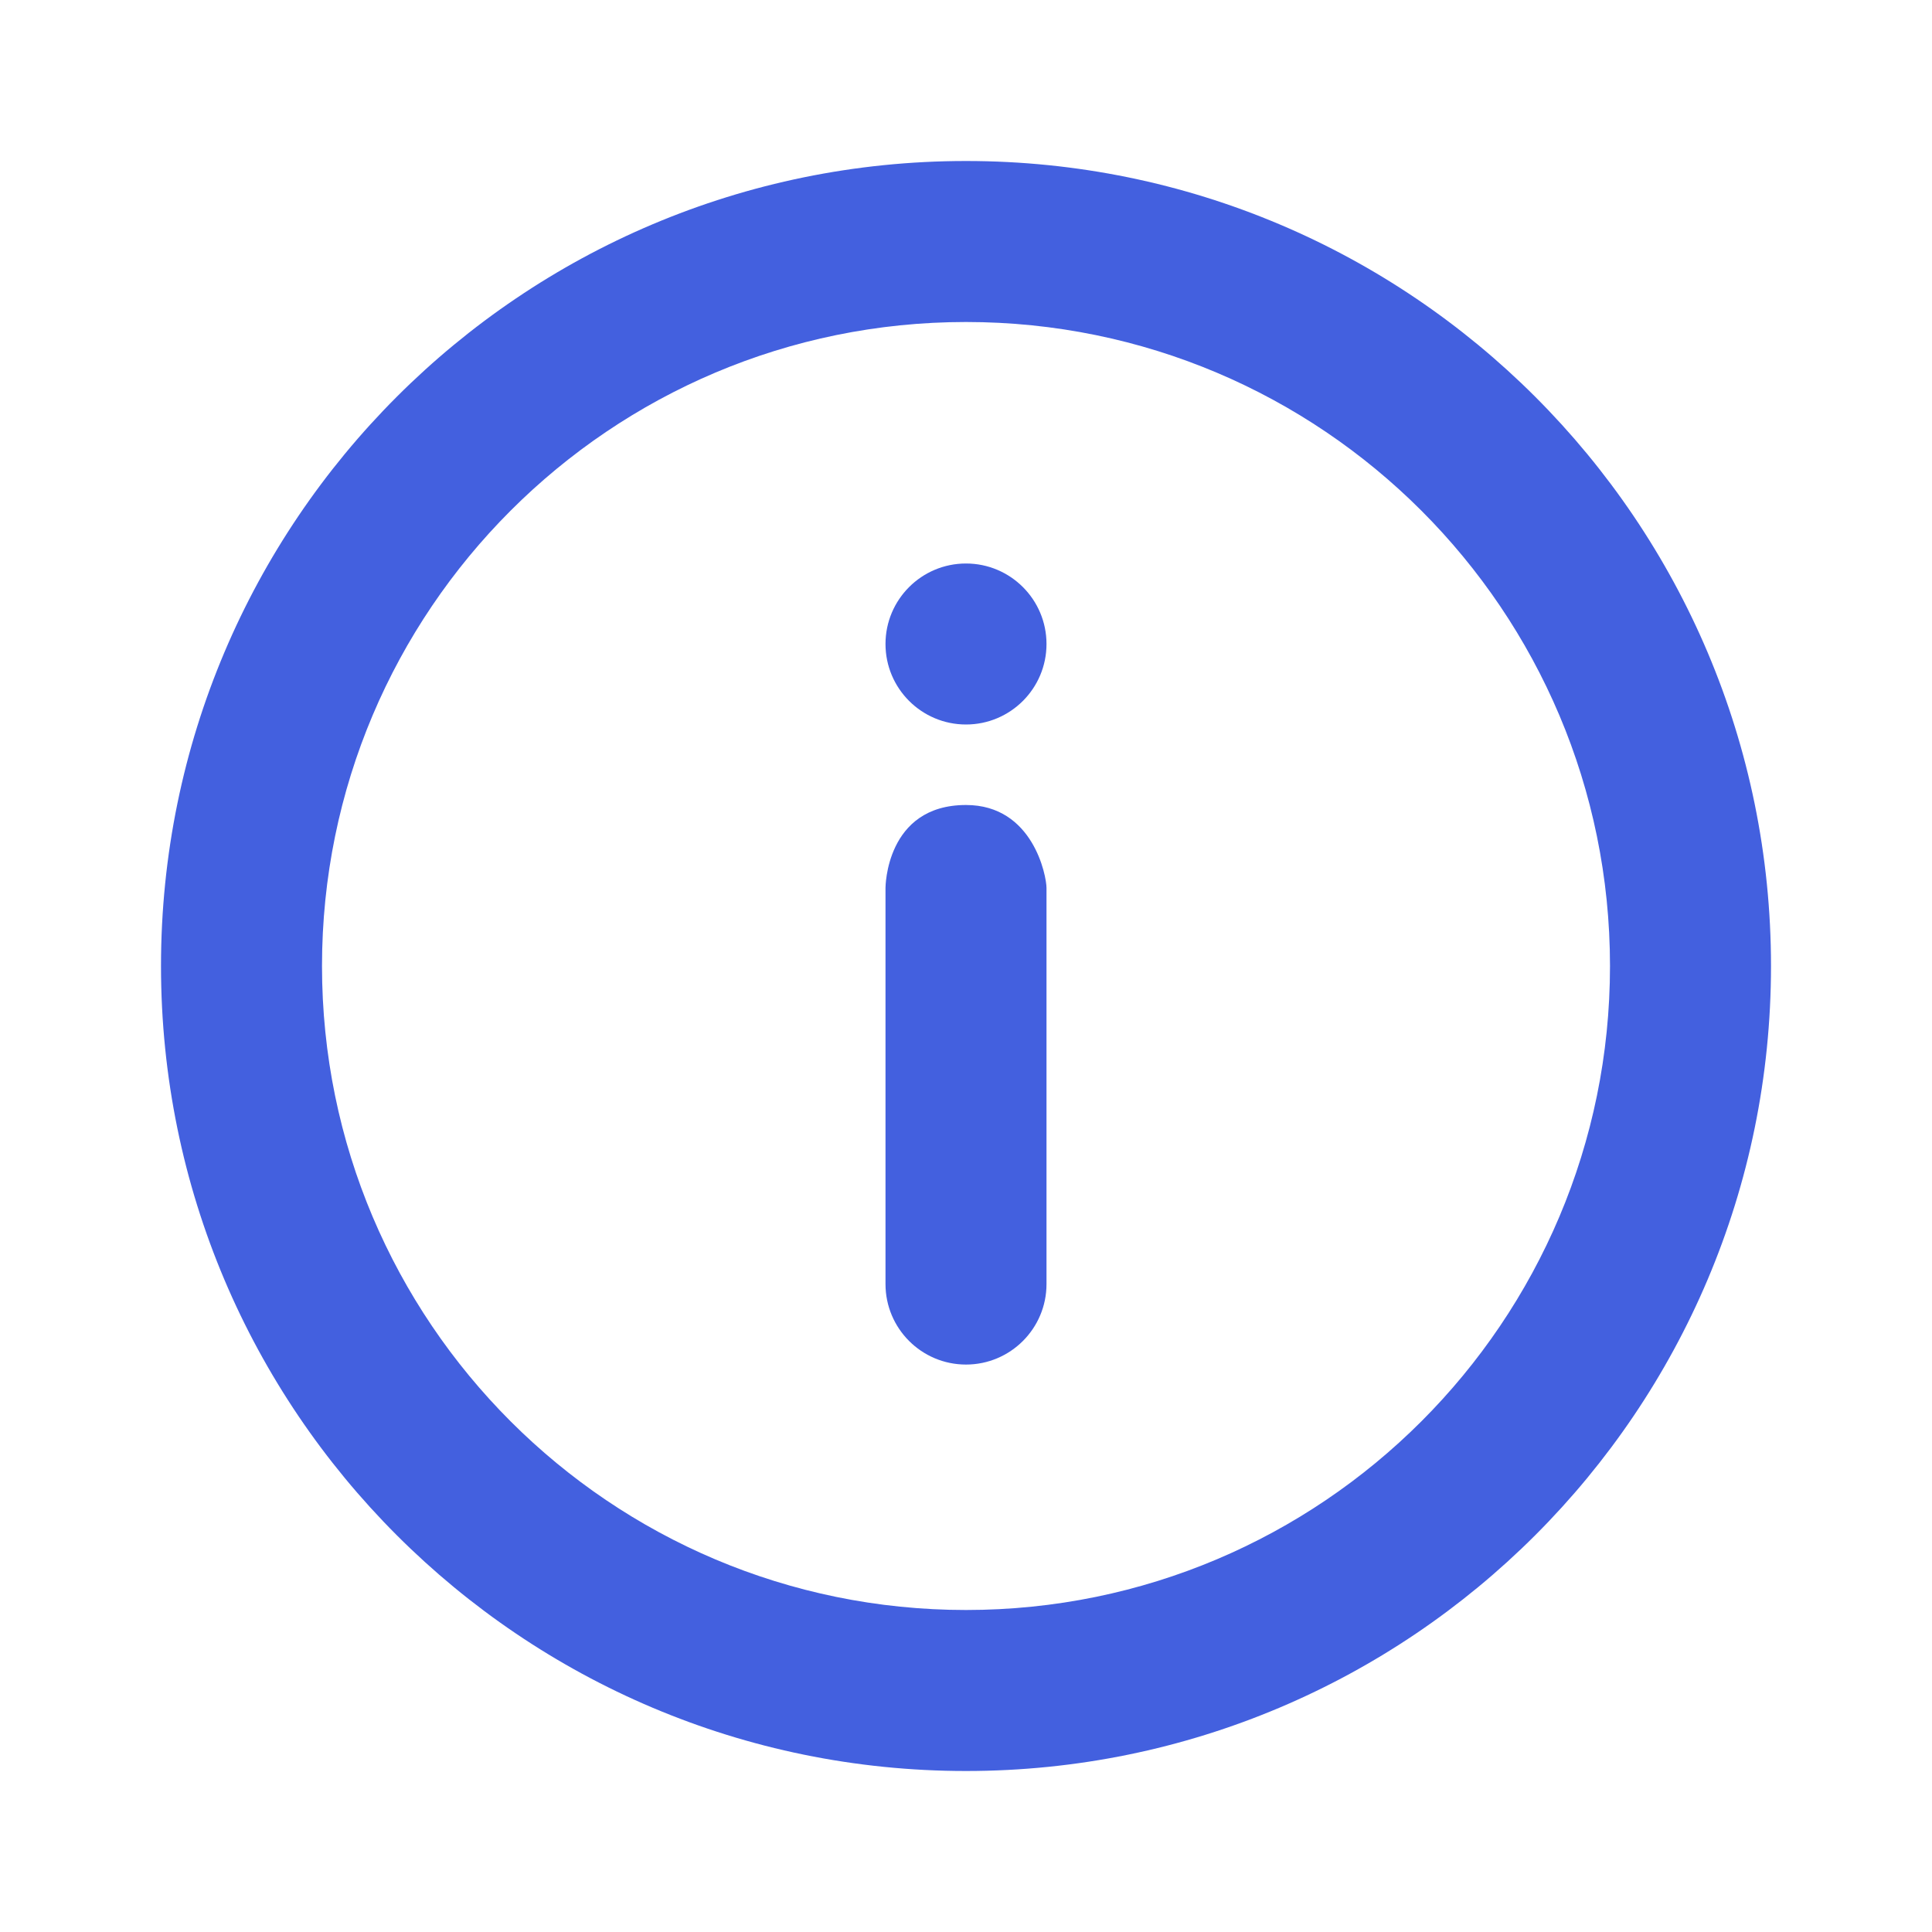
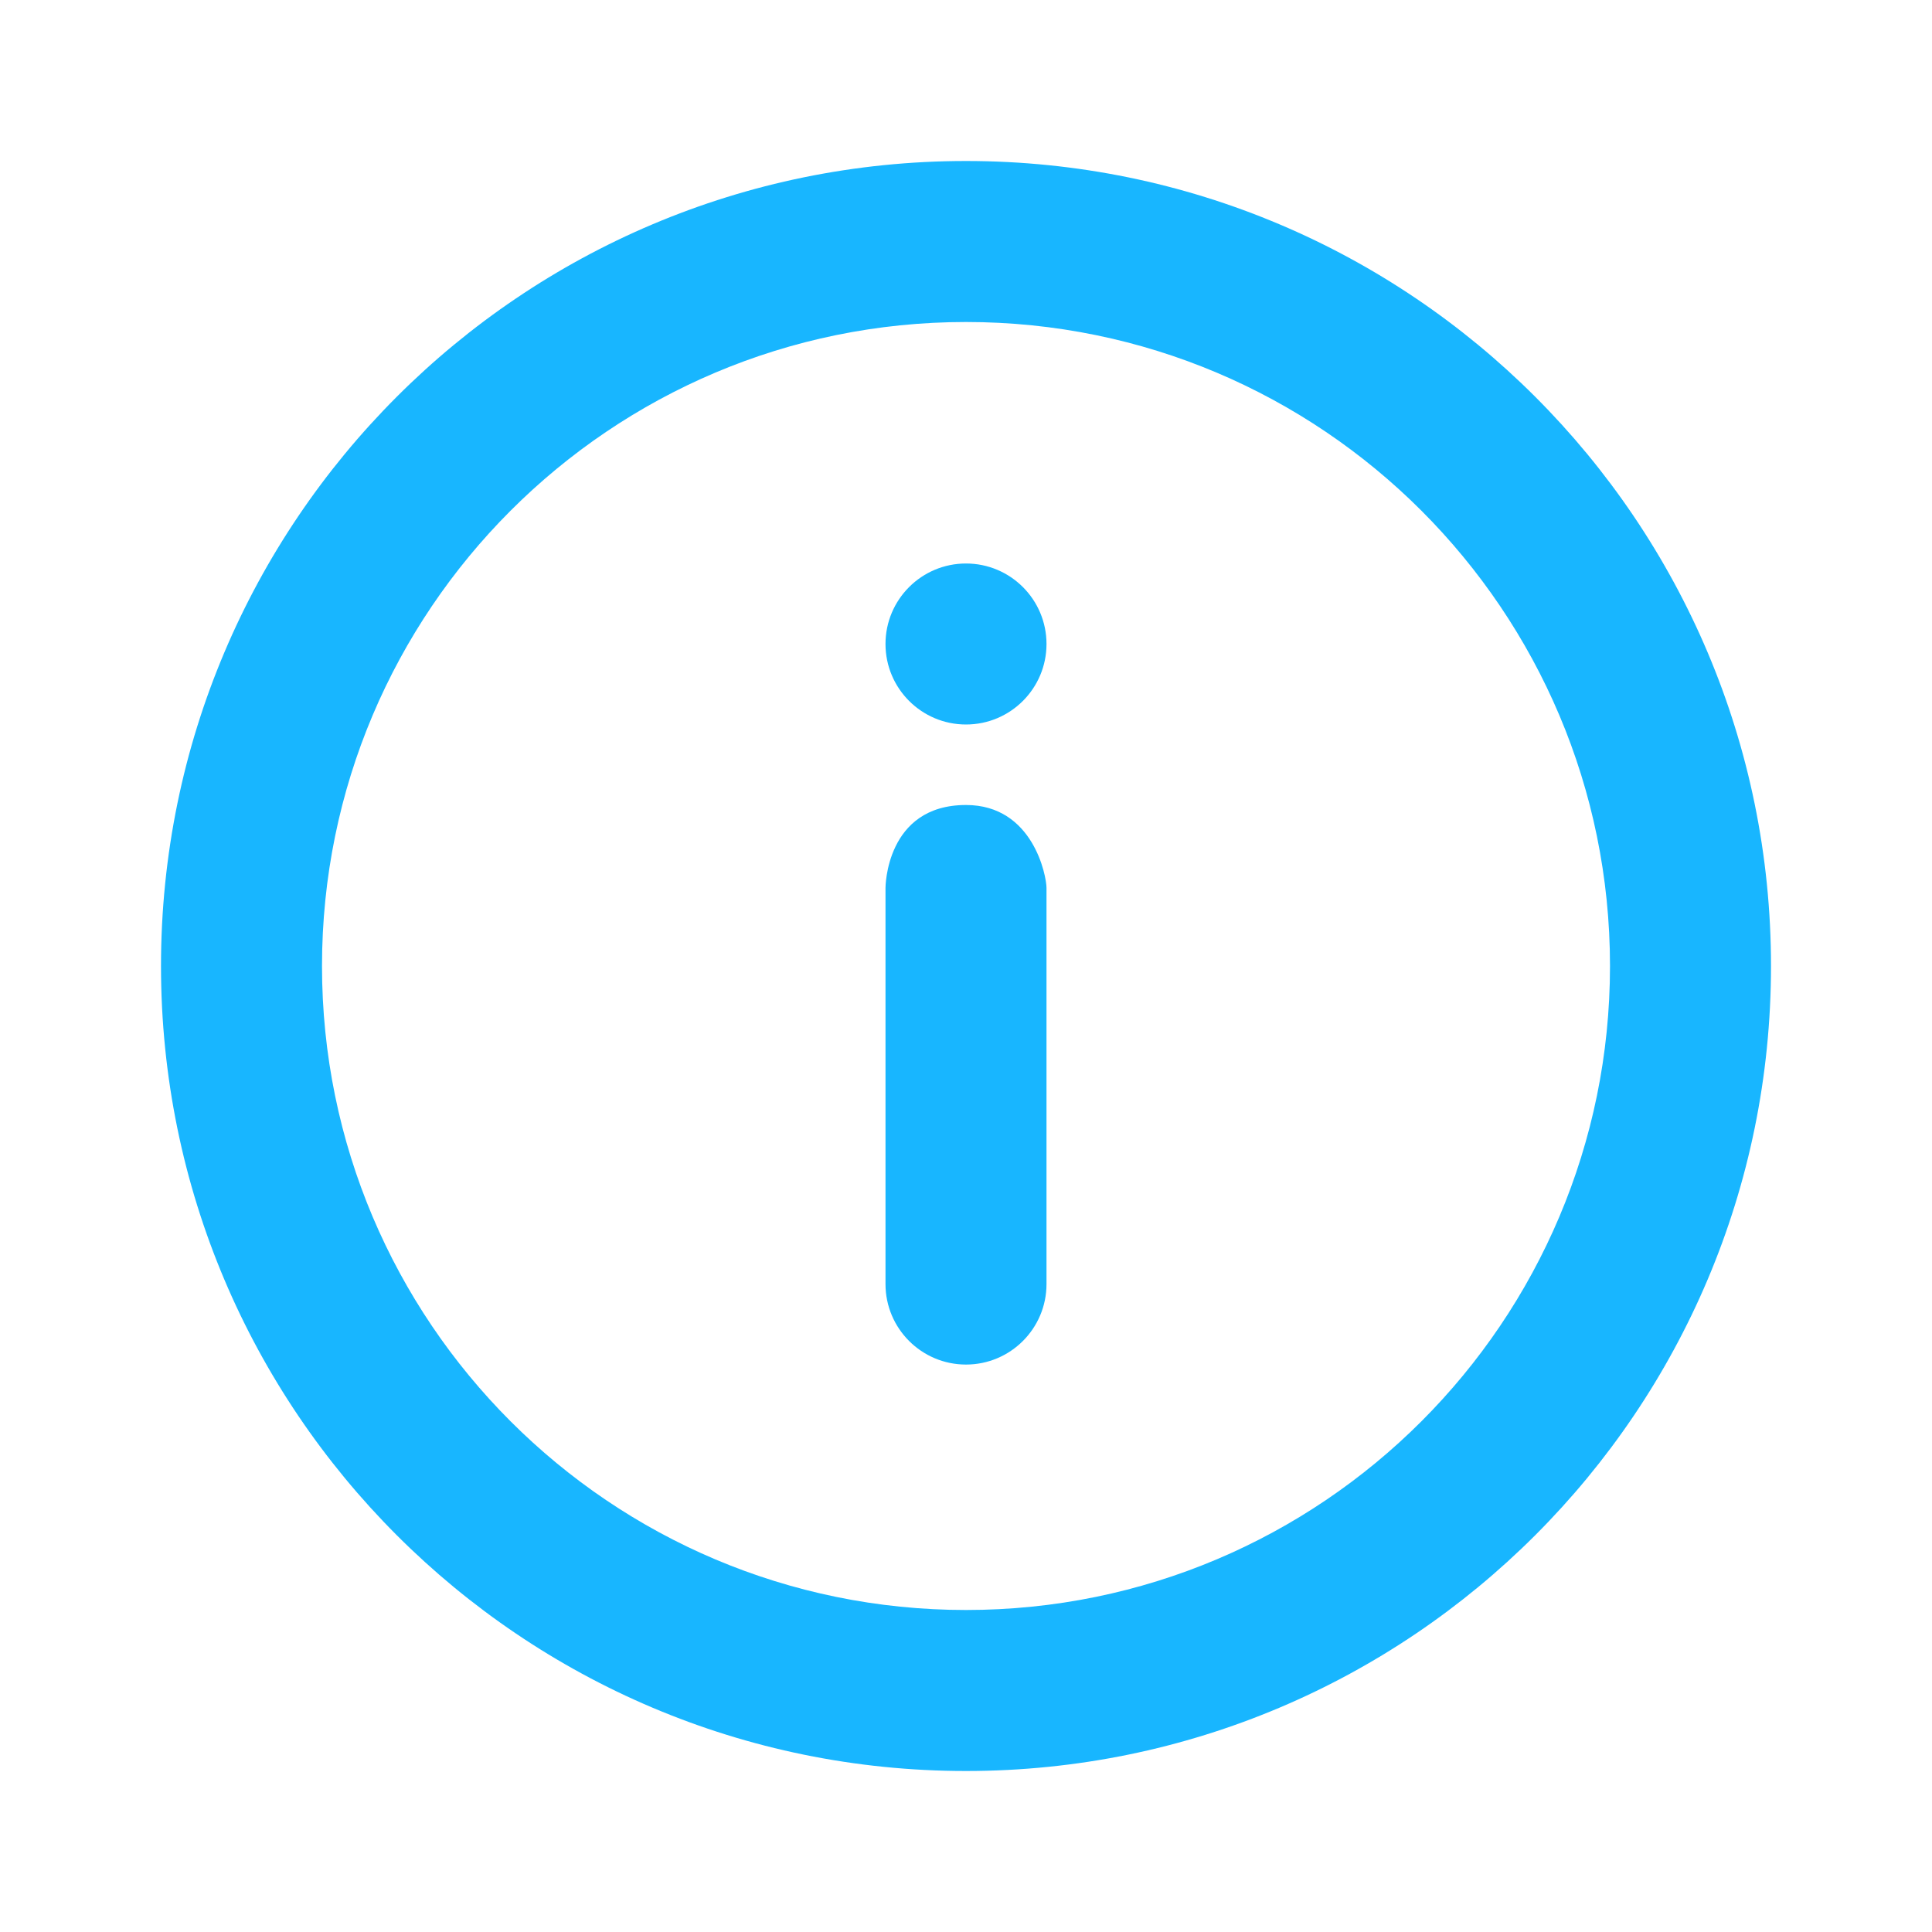
- <svg xmlns="http://www.w3.org/2000/svg" width="24" height="24" viewBox="0 0 24 24" fill="none">
-   <path d="M13 15.951C13 16.503 12.552 16.951 12 16.951C11.448 16.951 11 16.503 11 15.951V11.03C11 11.03 11 10 12 10C12.835 10 13 10.884 13 11.03V15.951Z" fill="#4360DF" />
-   <path d="M13 8C13 8.552 12.552 9 12 9C11.448 9 11 8.552 11 8C11 7.448 11.448 7 12 7C12.552 7 13 7.448 13 8Z" fill="#4360DF" />
-   <path fill-rule="evenodd" clip-rule="evenodd" d="M2 12C2 17.523 6.477 22 12 22C17.523 22 22 17.523 22 12C22 6.477 17.523 2 12 2C6.477 2 2 6.477 2 12ZM20 12C20 16.418 16.418 20 12 20C7.582 20 4 16.418 4 12C4 7.582 7.582 4 12 4C16.418 4 20 7.582 20 12Z" fill="#4360DF" />
+ <svg xmlns="http://www.w3.org/2000/svg" width="24" height="24" viewBox="0 0 24 24" fill="#18B6FF">
+   <path d="M13 15.951C13 16.503 12.552 16.951 12 16.951C11.448 16.951 11 16.503 11 15.951V11.03C11 11.03 11 10 12 10C12.835 10 13 10.884 13 11.03V15.951Z" fill="#18B6FF" />
+   <path d="M13 8C13 8.552 12.552 9 12 9C11.448 9 11 8.552 11 8C11 7.448 11.448 7 12 7C12.552 7 13 7.448 13 8Z" fill="#18B6FF" />
+   <path fill-rule="evenodd" clip-rule="evenodd" d="M2 12C2 17.523 6.477 22 12 22C17.523 22 22 17.523 22 12C22 6.477 17.523 2 12 2C6.477 2 2 6.477 2 12ZM20 12C20 16.418 16.418 20 12 20C7.582 20 4 16.418 4 12C4 7.582 7.582 4 12 4C16.418 4 20 7.582 20 12Z" fill="#18B6FF" />
</svg>
